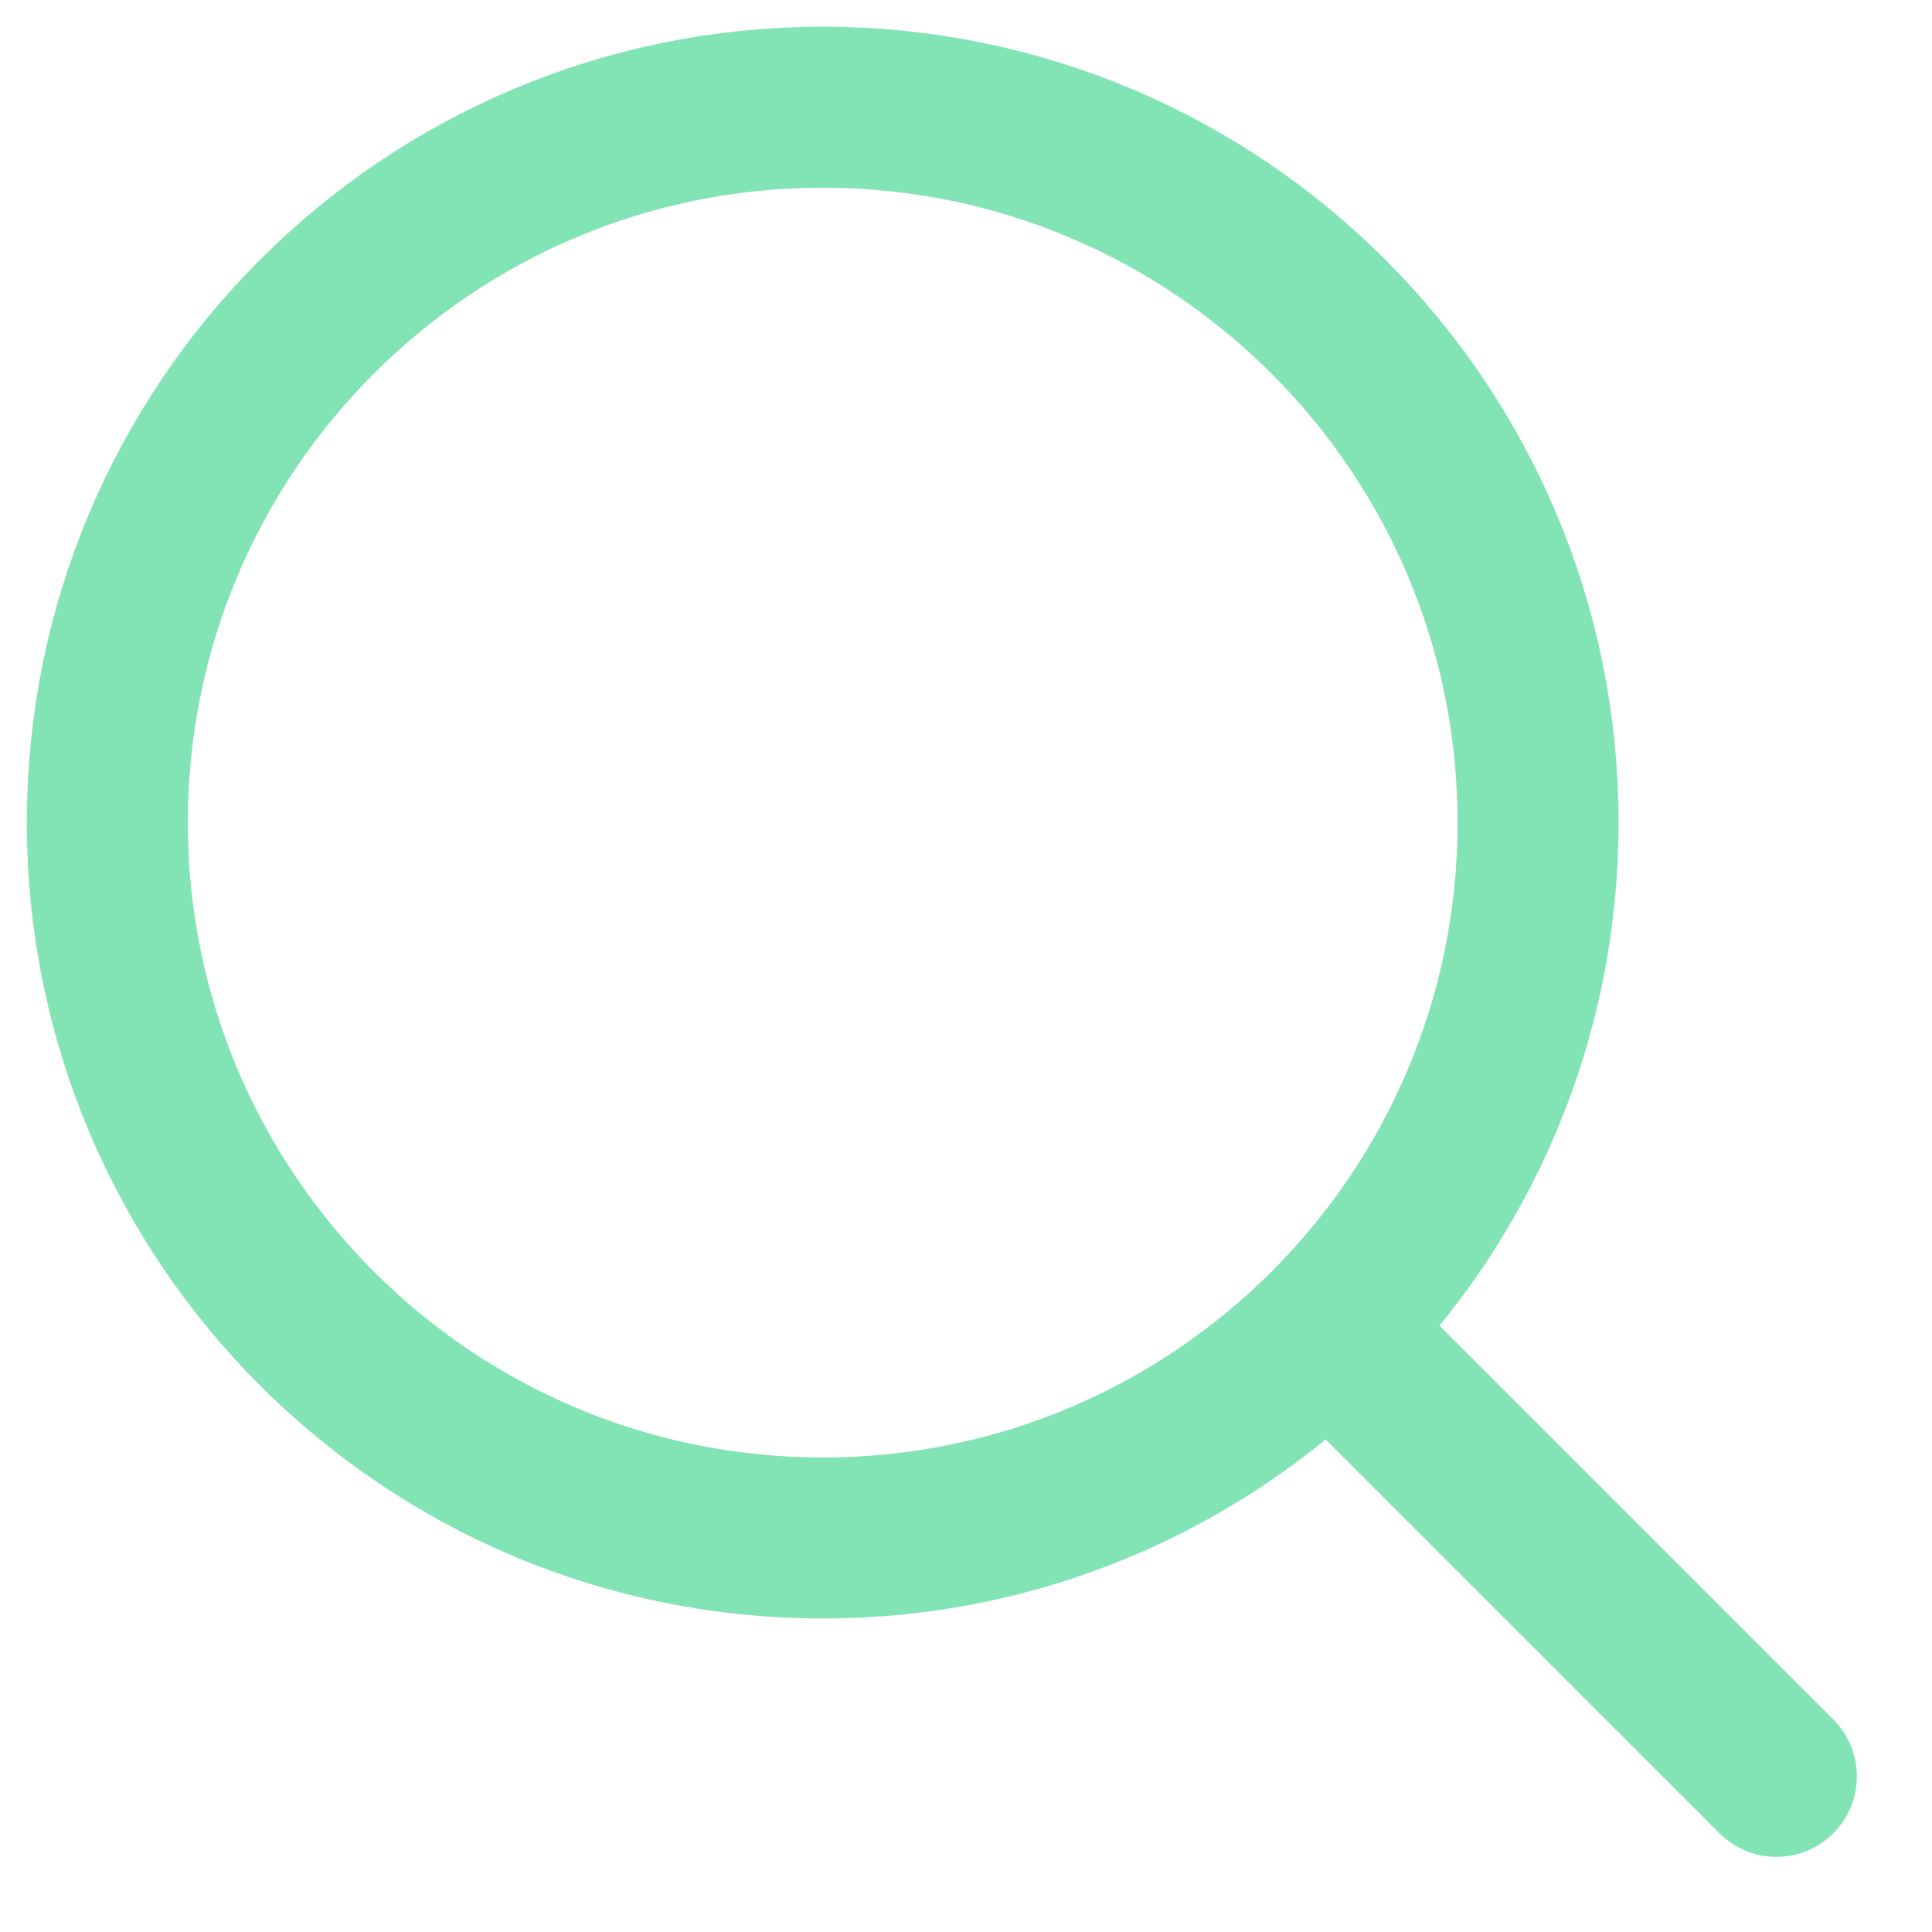
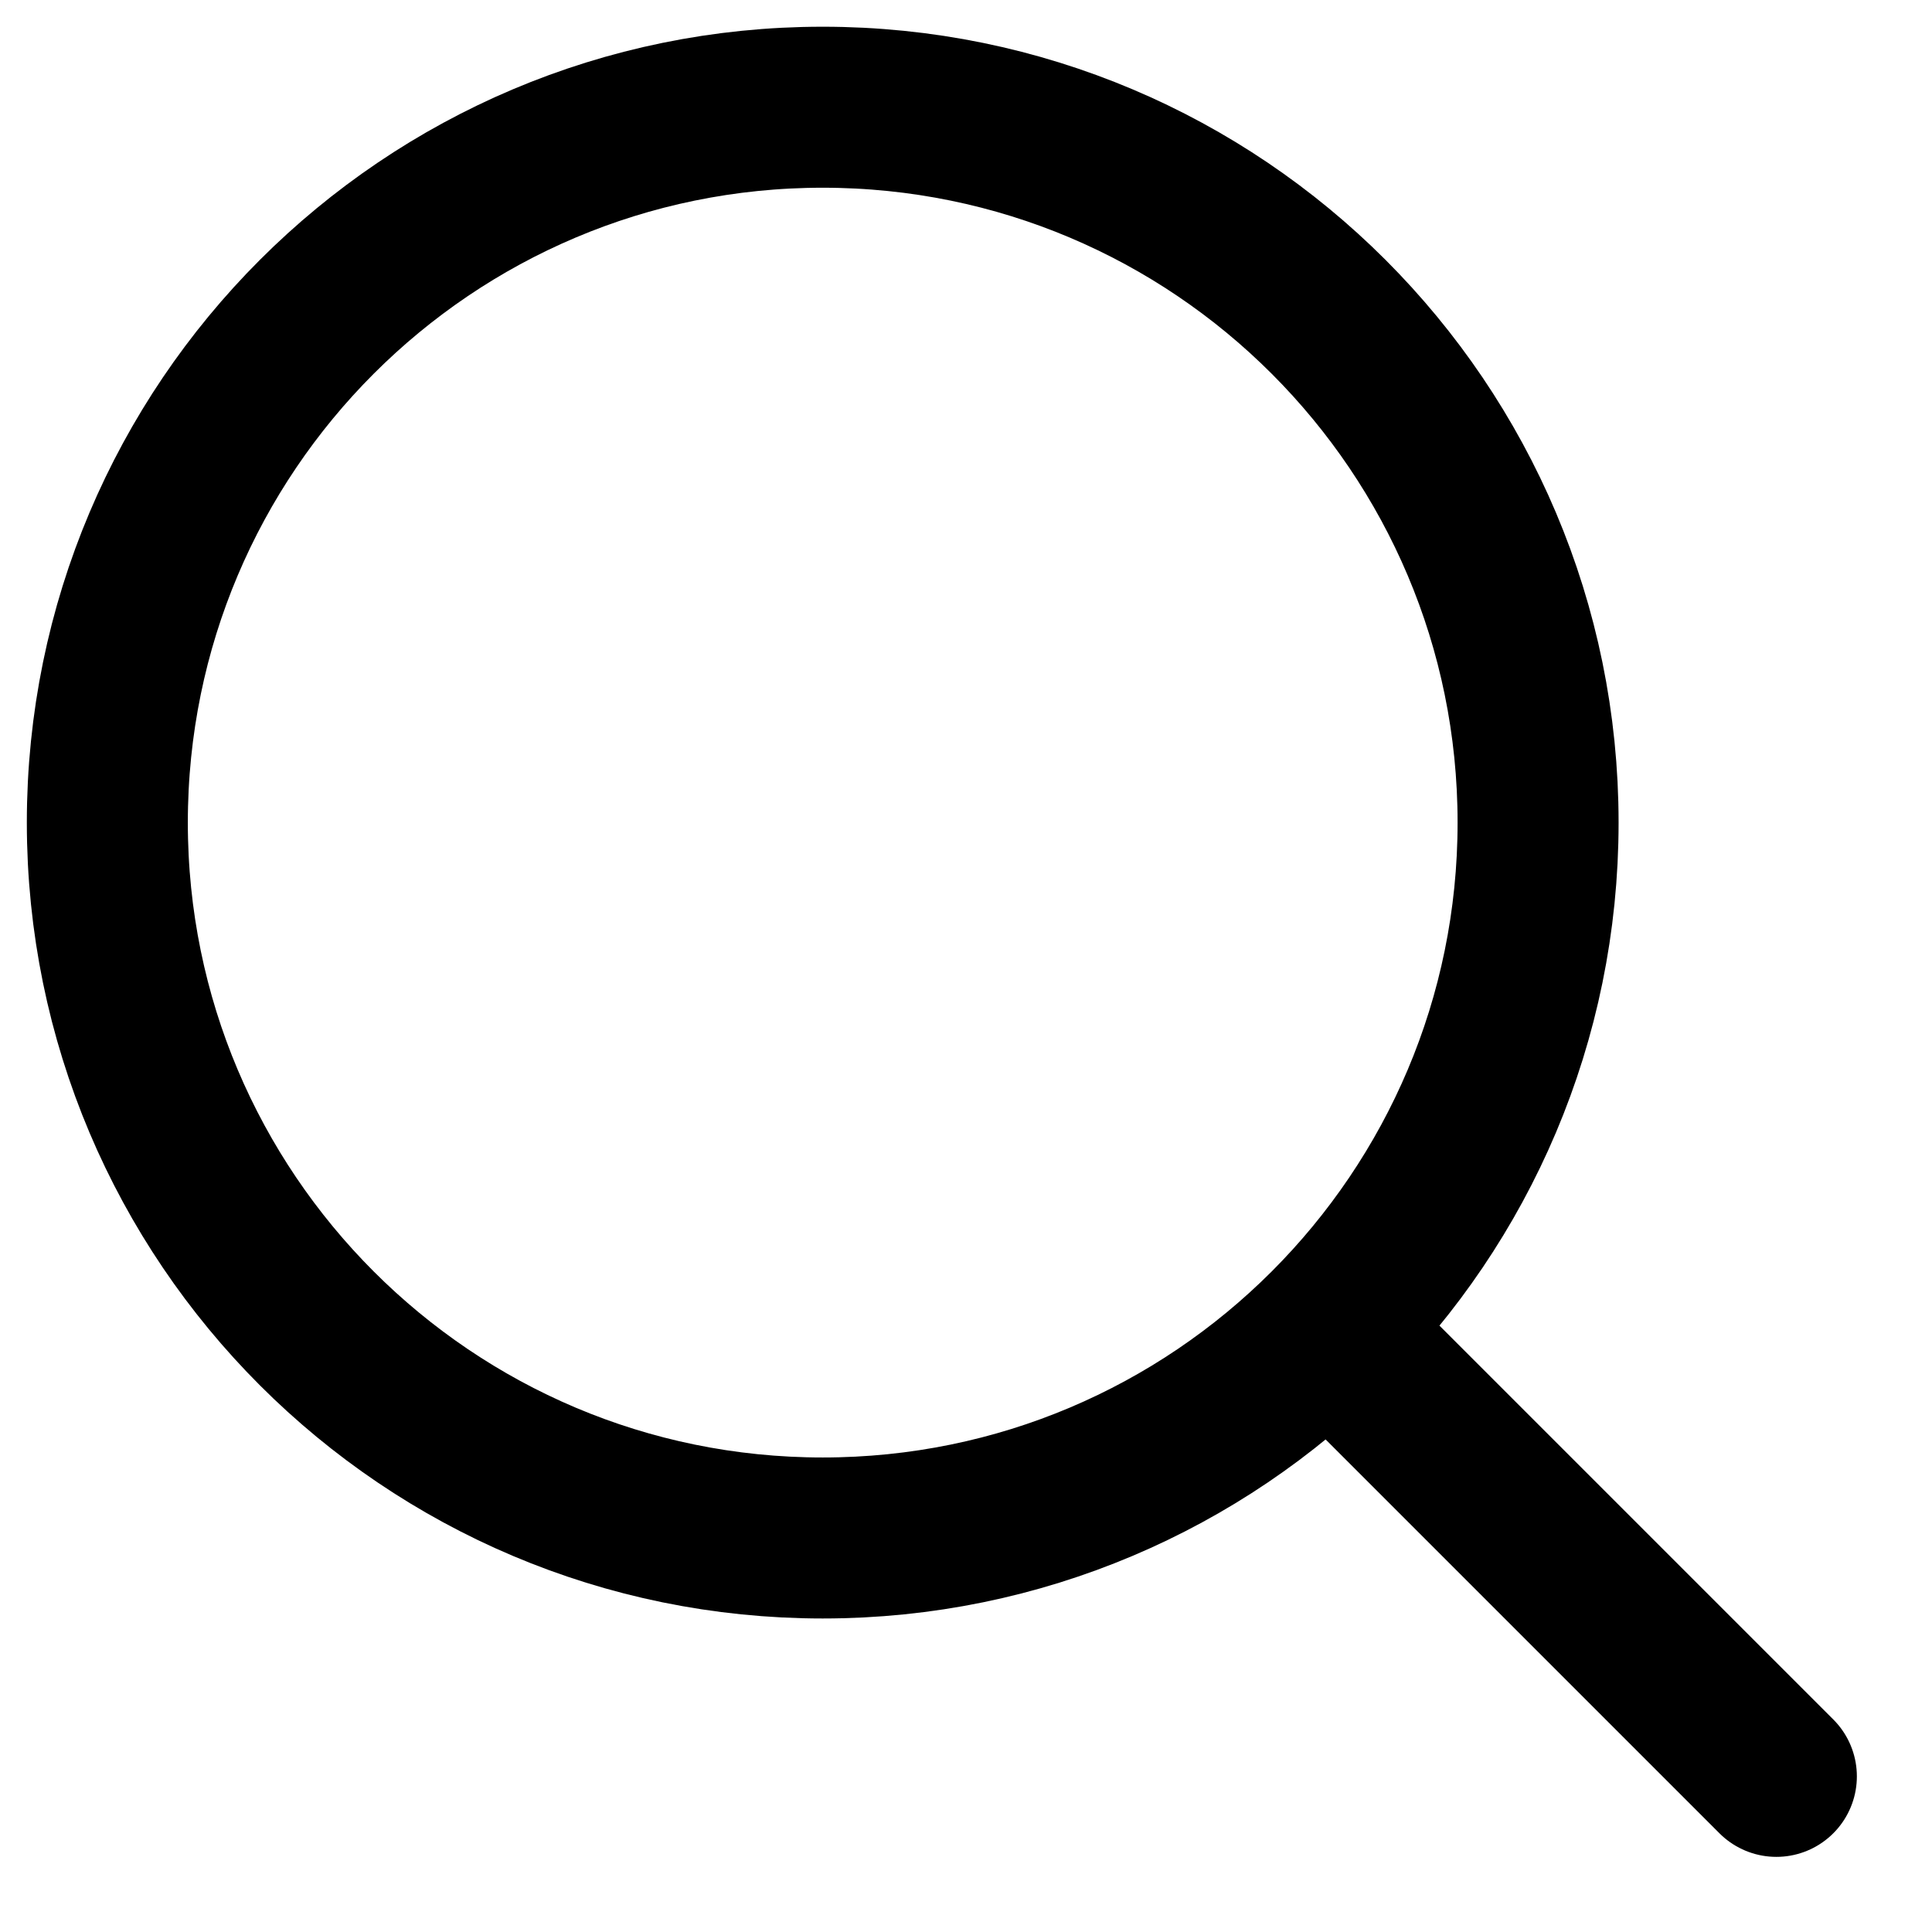
<svg xmlns="http://www.w3.org/2000/svg" width="18" height="18" viewBox="0 0 18 18">
-   <path fill="none" stroke="#82e3b4" stroke-linecap="round" stroke-linejoin="round" stroke-width="1.5" d="m12.663 12.663 3.887 3.887M1 7.664a6.665 6.665 0 1 0 13.33 0 6.665 6.665 0 0 0-13.33 0Z" />
+   <path fill="none" stroke="#000" stroke-linecap="round" stroke-linejoin="round" stroke-width="1.5" d="m12.663 12.663 3.887 3.887M1 7.664a6.665 6.665 0 1 0 13.33 0 6.665 6.665 0 0 0-13.33 0Z" />
</svg>
